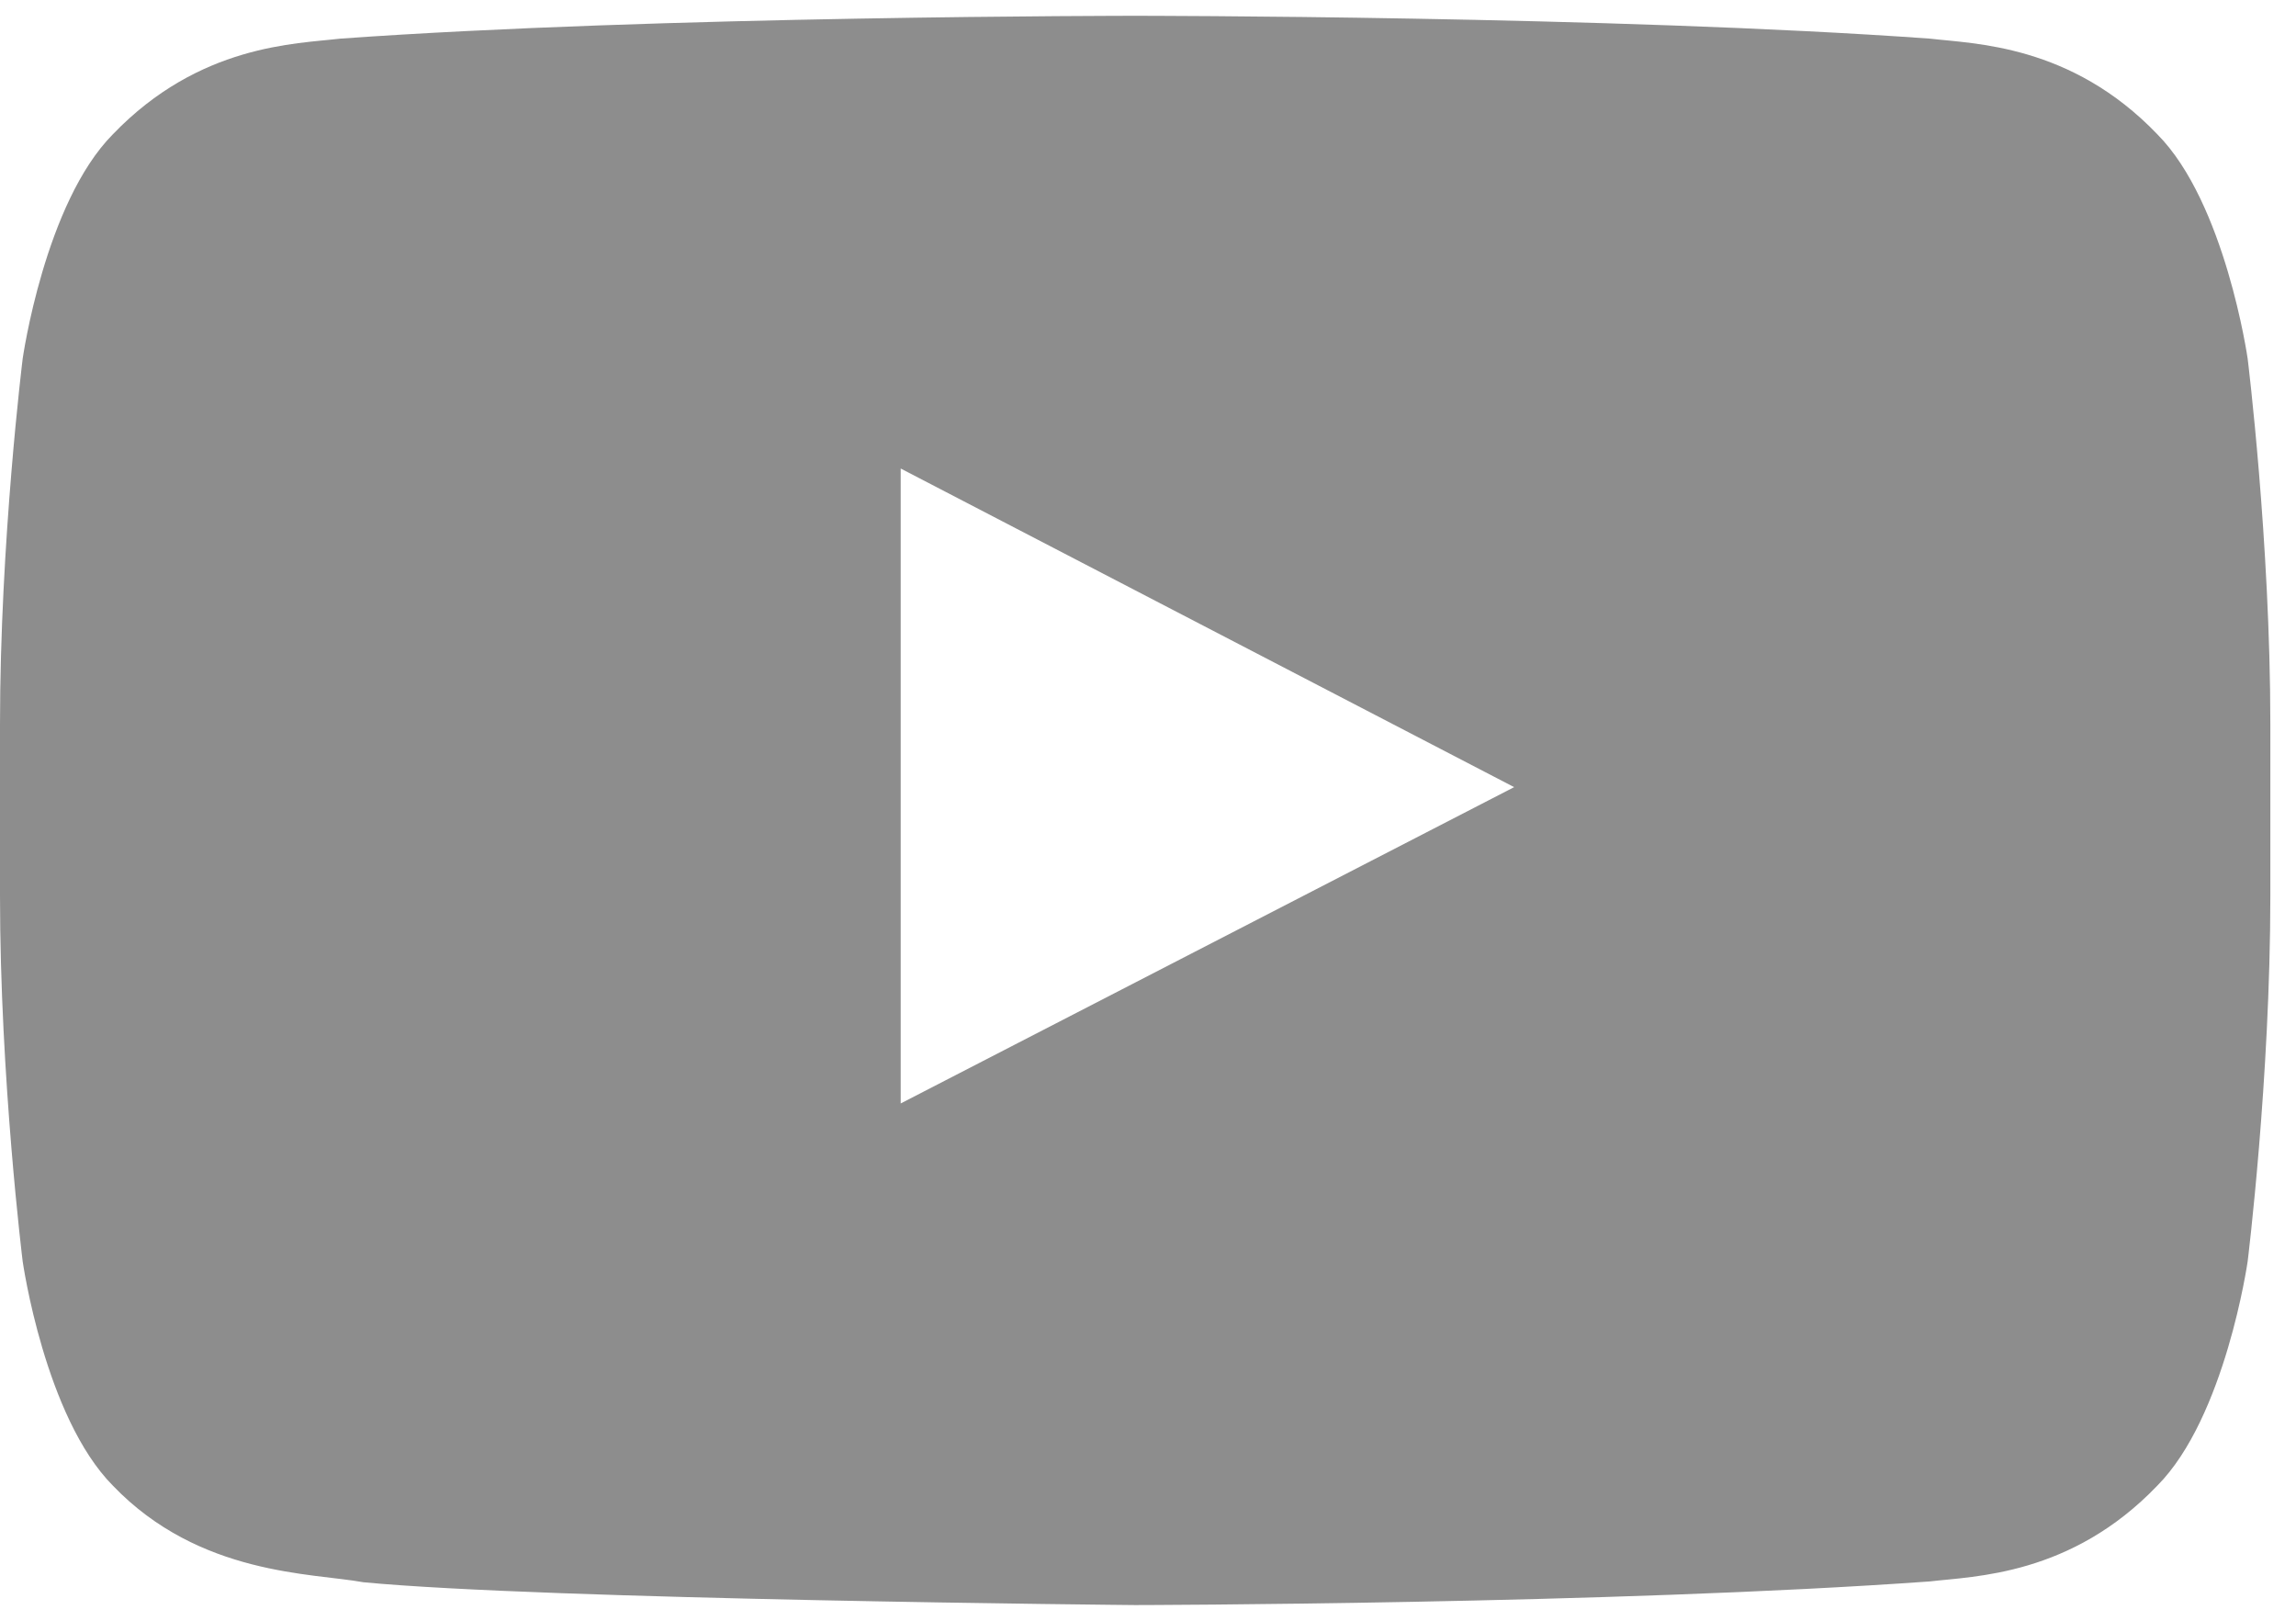
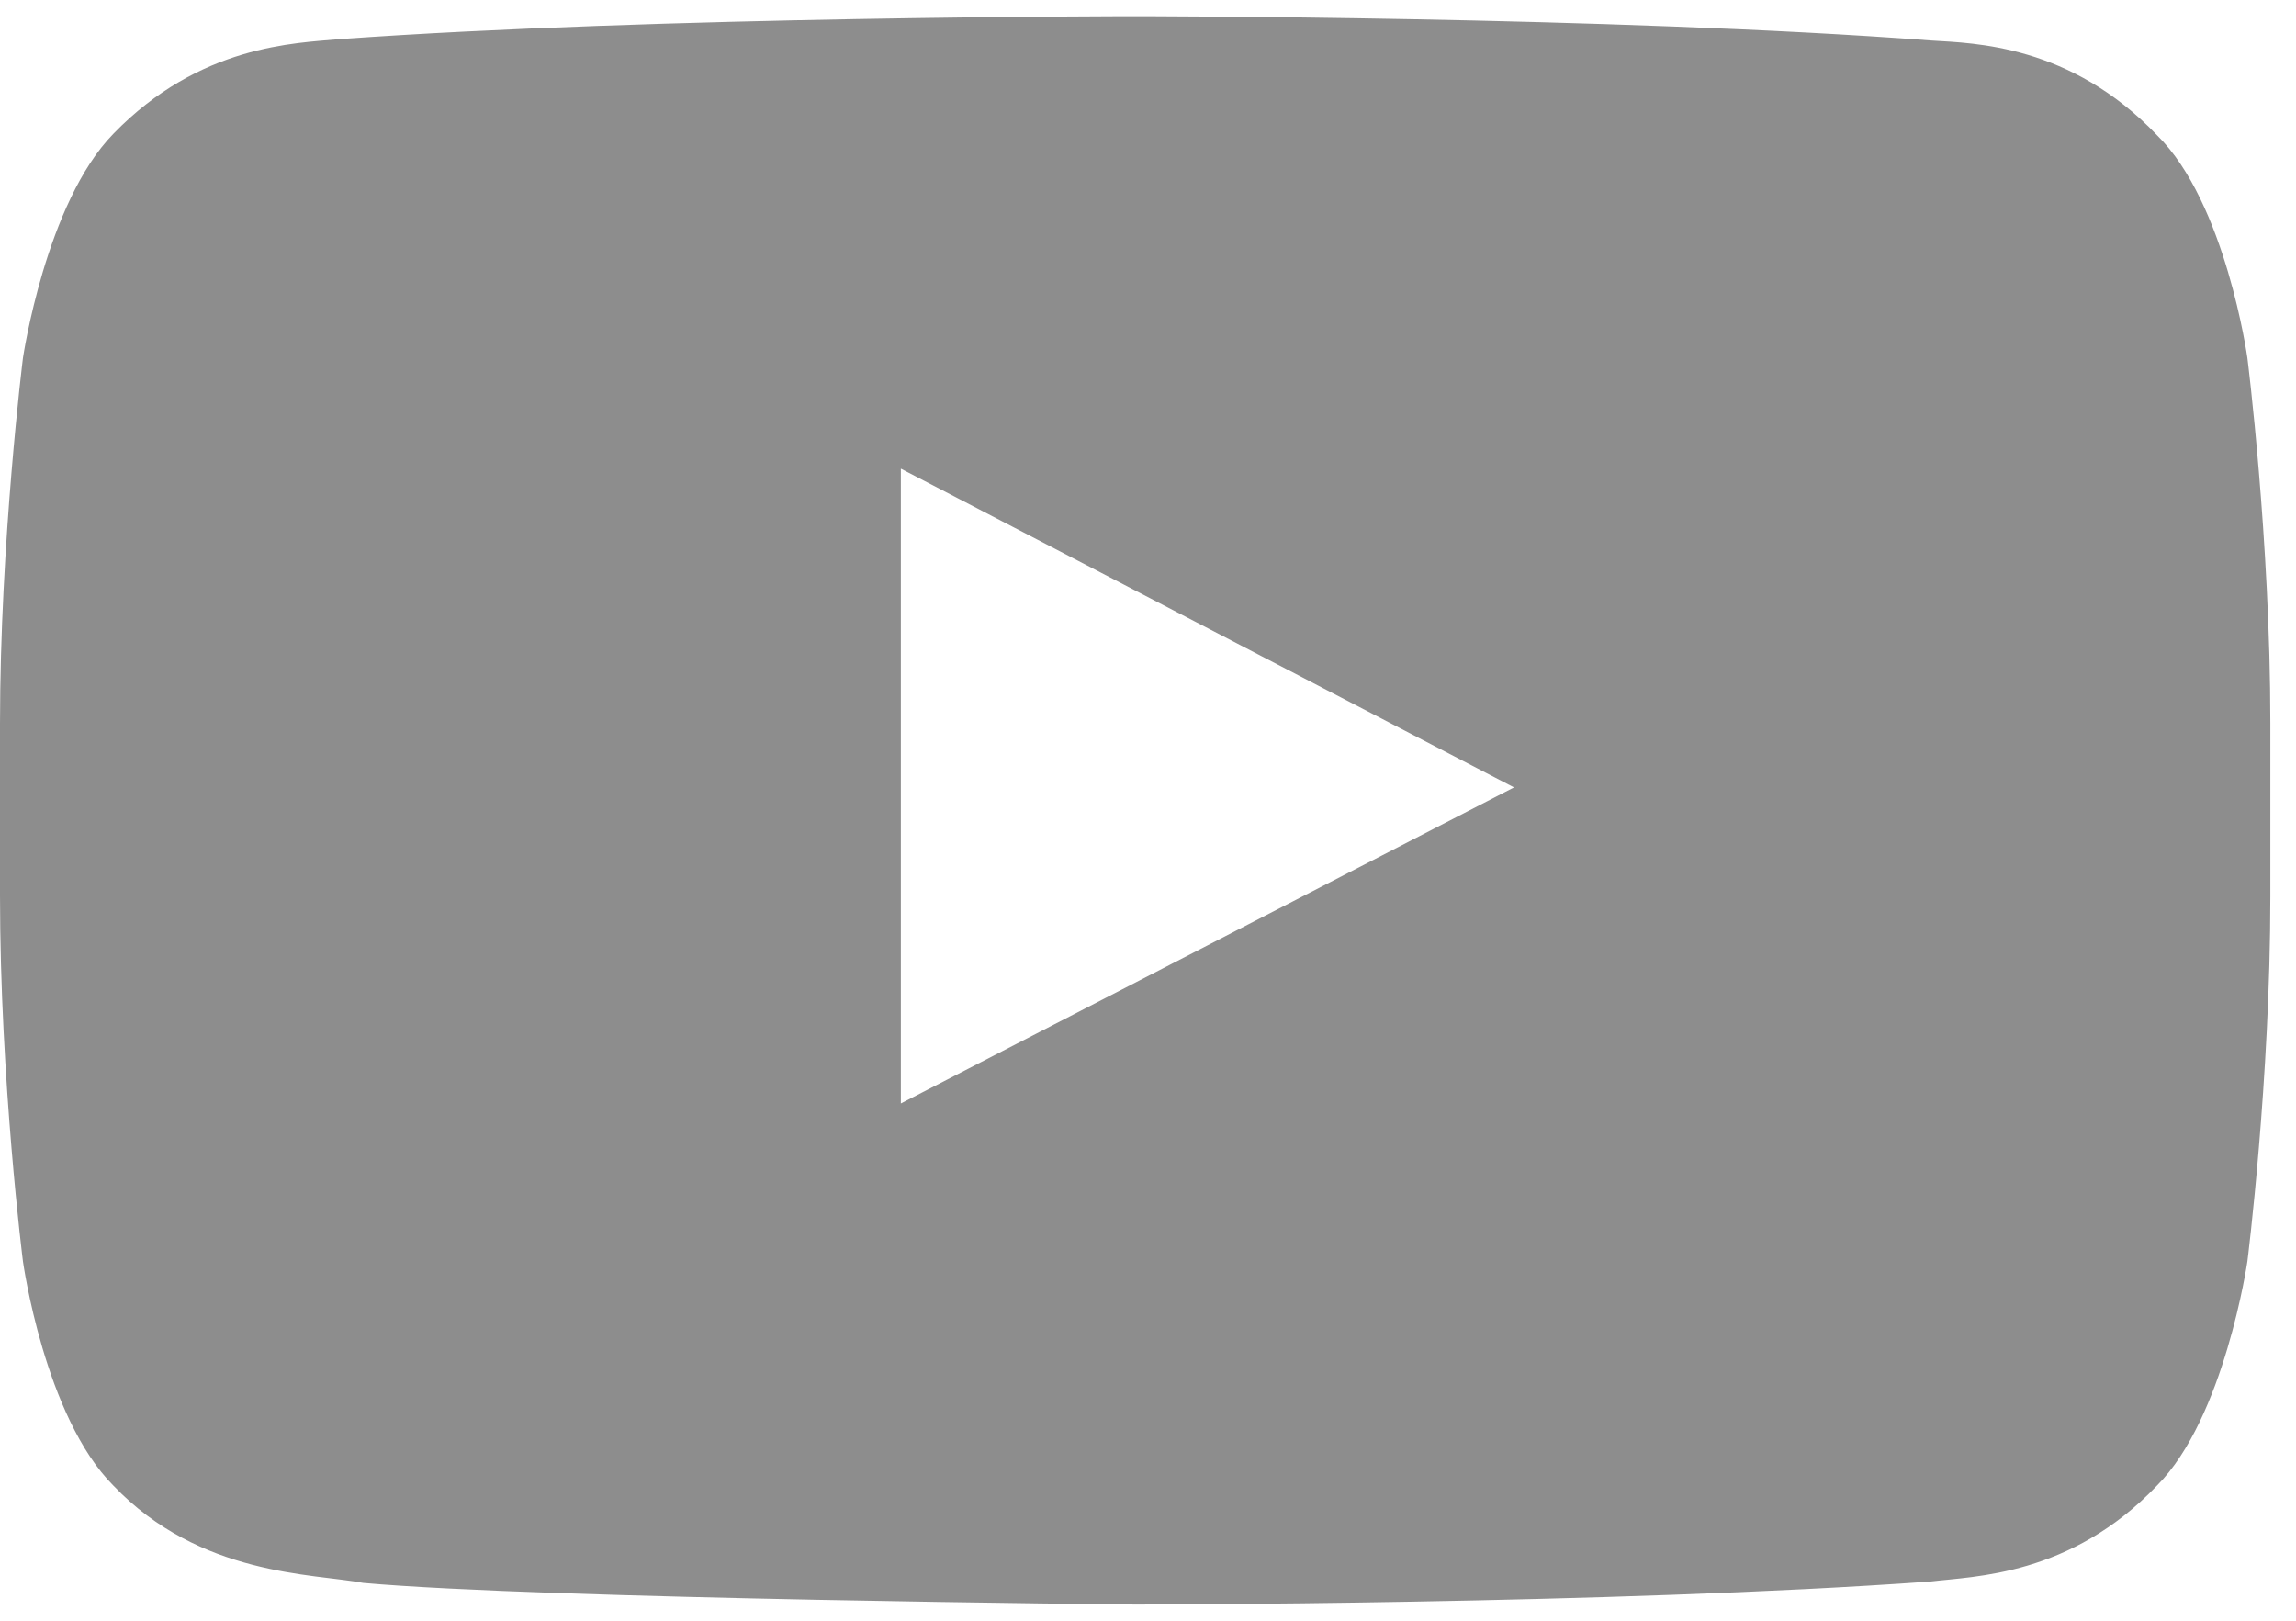
<svg xmlns="http://www.w3.org/2000/svg" width="17" height="12" viewBox="0 0 17 12" fill="none">
-   <path id="Youtube_red " fill-rule="evenodd" clip-rule="evenodd" d="M6.669 8.17L6.669 3.469L11.211 5.828L6.669 8.17ZM16.642 2.655C16.642 2.655 16.477 1.502 15.973 0.994C15.334 0.328 14.618 0.325 14.289 0.286C11.937 0.117 8.409 0.117 8.409 0.117H8.401C8.401 0.117 4.873 0.117 2.52 0.286C2.192 0.325 1.476 0.328 0.836 0.994C0.332 1.502 0.168 2.655 0.168 2.655C0.168 2.655 0 4.009 0 5.363V6.632C0 7.986 0.168 9.34 0.168 9.34C0.168 9.34 0.332 10.492 0.836 11C1.476 11.667 2.316 11.646 2.69 11.715C4.034 11.844 8.405 11.884 8.405 11.884C8.405 11.884 11.937 11.878 14.289 11.709C14.618 11.67 15.334 11.667 15.973 11C16.477 10.492 16.642 9.34 16.642 9.34C16.642 9.34 16.81 7.986 16.81 6.632V5.363C16.81 4.009 16.642 2.655 16.642 2.655Z" fill="#8D8D8D" />
+   <path fill-rule="evenodd" clip-rule="evenodd" d="M6.67 8.17v-4.7l4.54 2.36-4.54 2.34Zm9.97-5.52S16.48 1.5 15.97 1C15.33.33 14.62.32 14.3.3 11.94.12 8.4.12 8.4.12s-3.54 0-5.89.17C2.19.32 1.48.33.84.99.34 1.5.17 2.65.17 2.65S0 4.01 0 5.36v1.27C0 8 .17 9.34.17 9.34S.33 10.49.84 11c.64.67 1.48.65 1.85.72 1.34.12 5.71.16 5.71.16s3.54 0 5.89-.17c.33-.04 1.04-.04 1.68-.71.5-.5.67-1.66.67-1.66s.17-1.35.17-2.7V5.35c0-1.35-.17-2.7-.17-2.7Z" fill="#8D8D8D" />
</svg>
